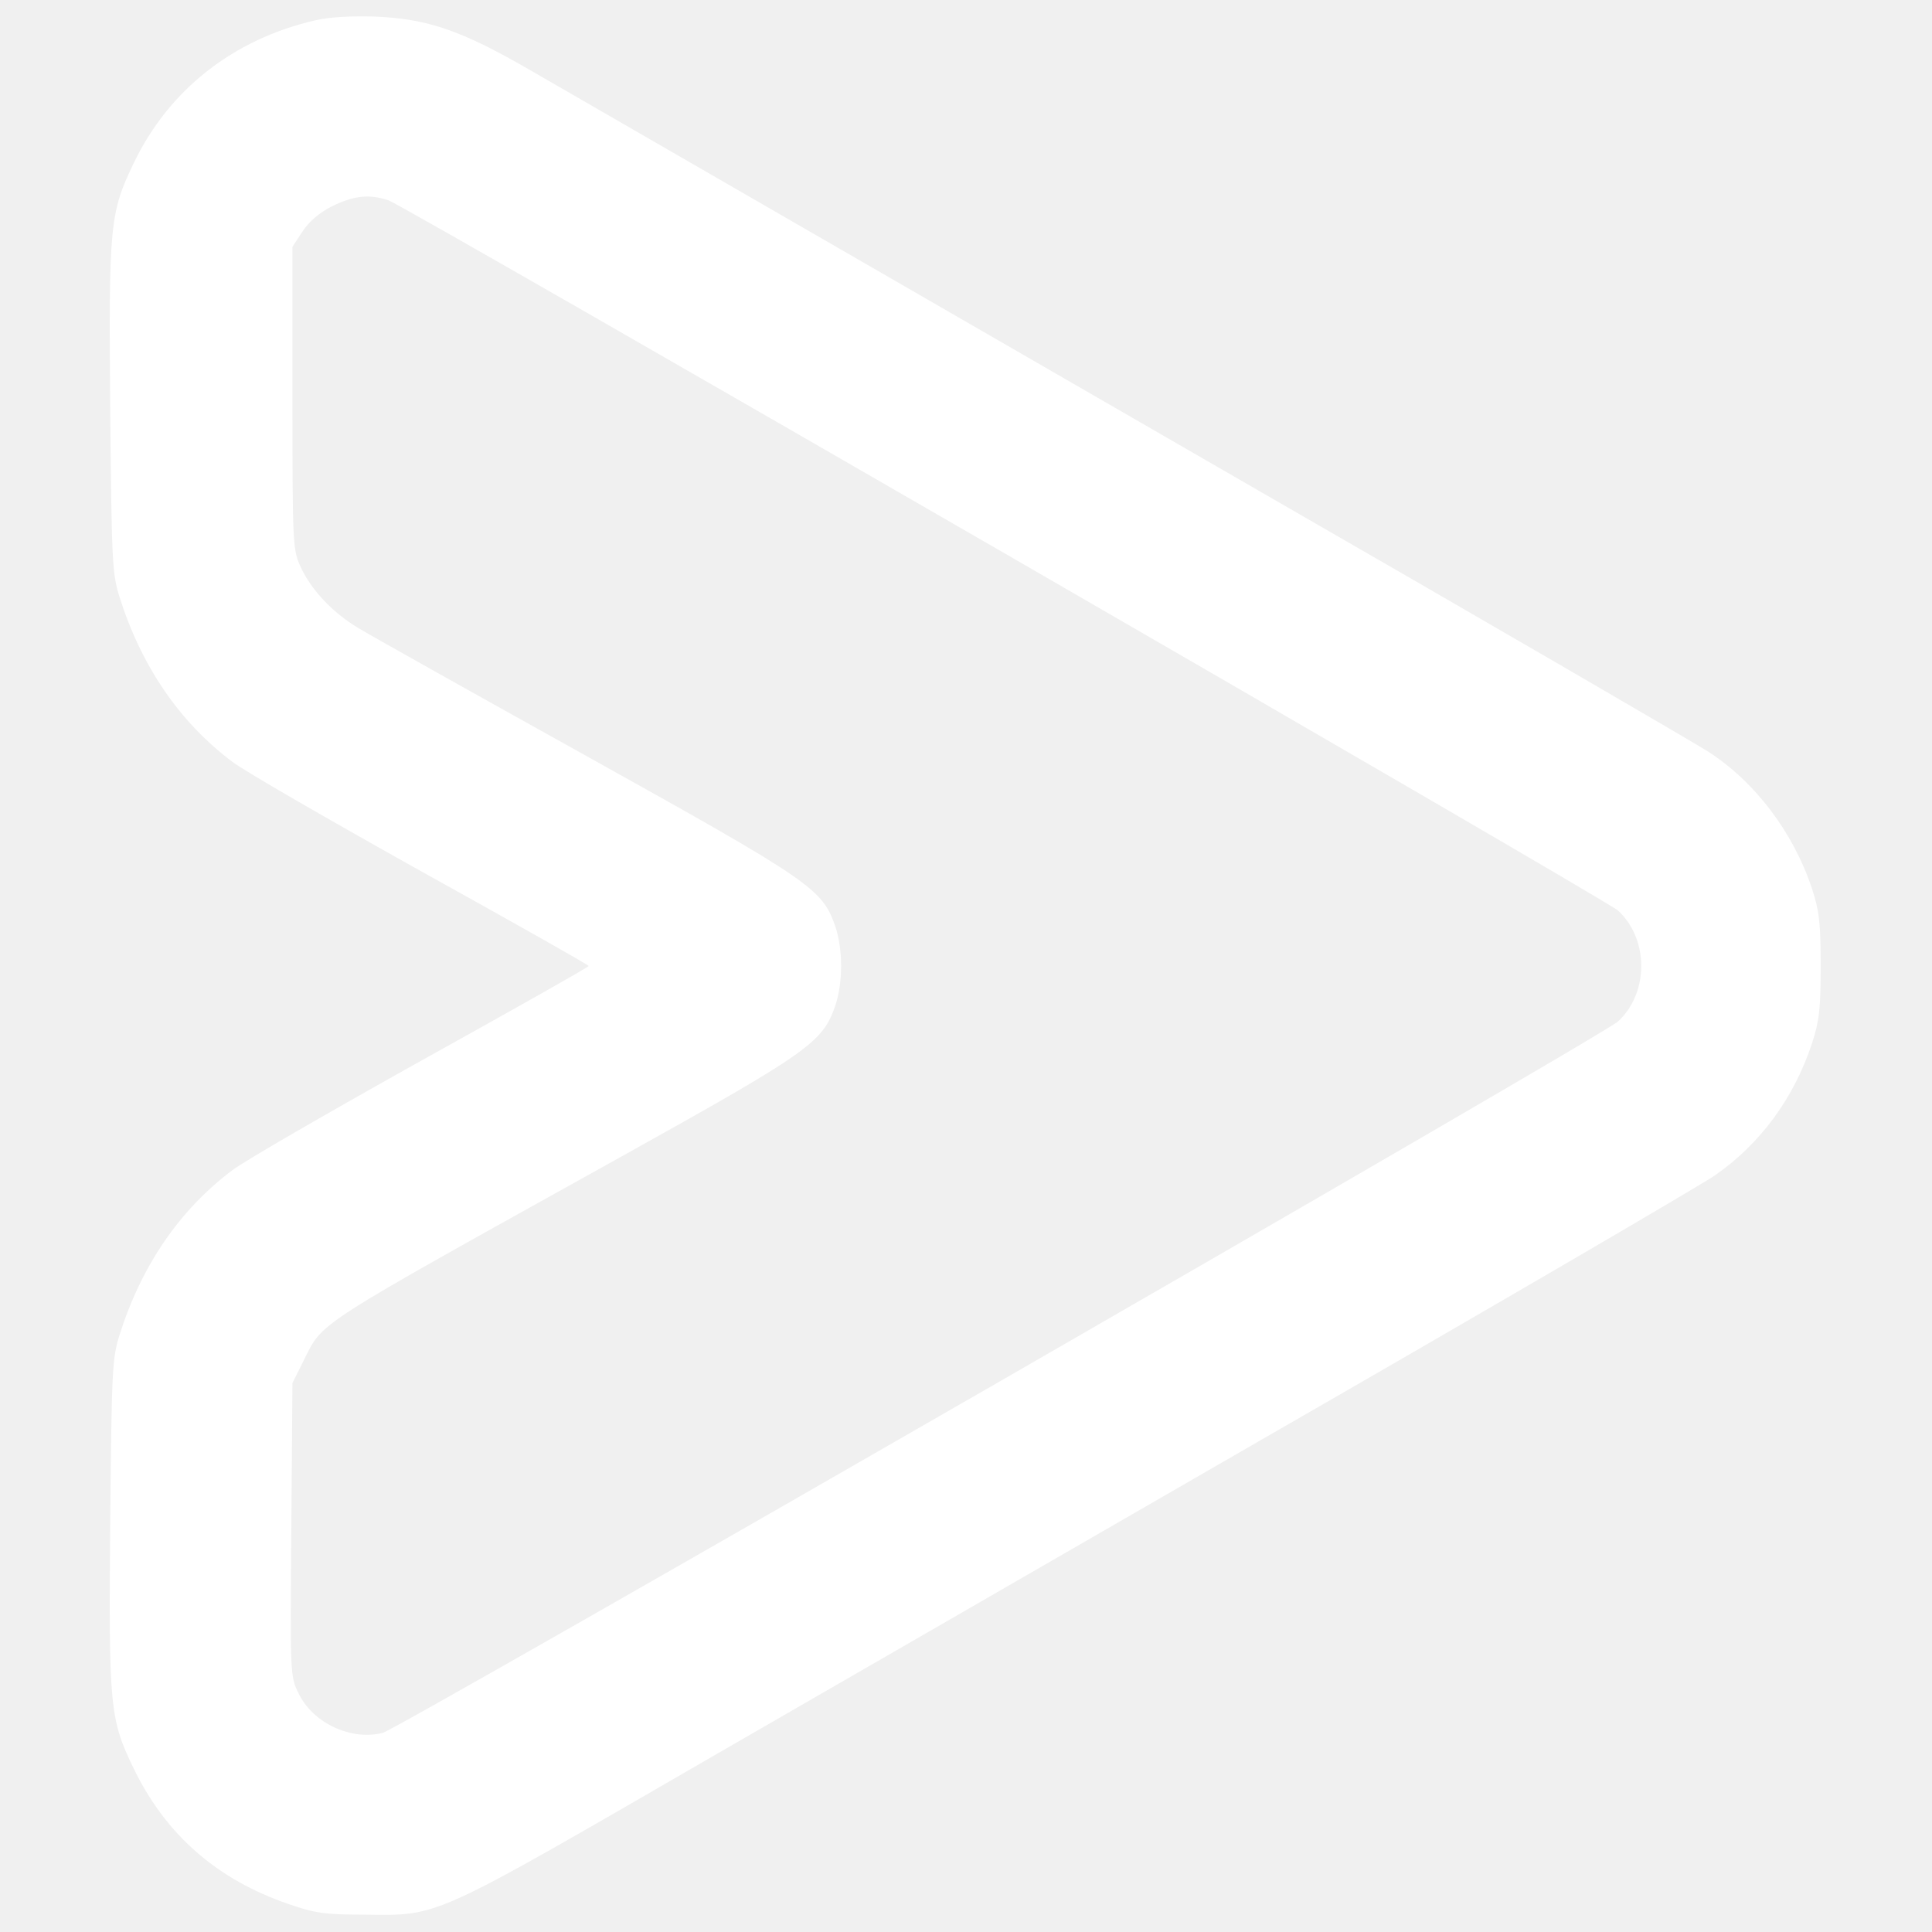
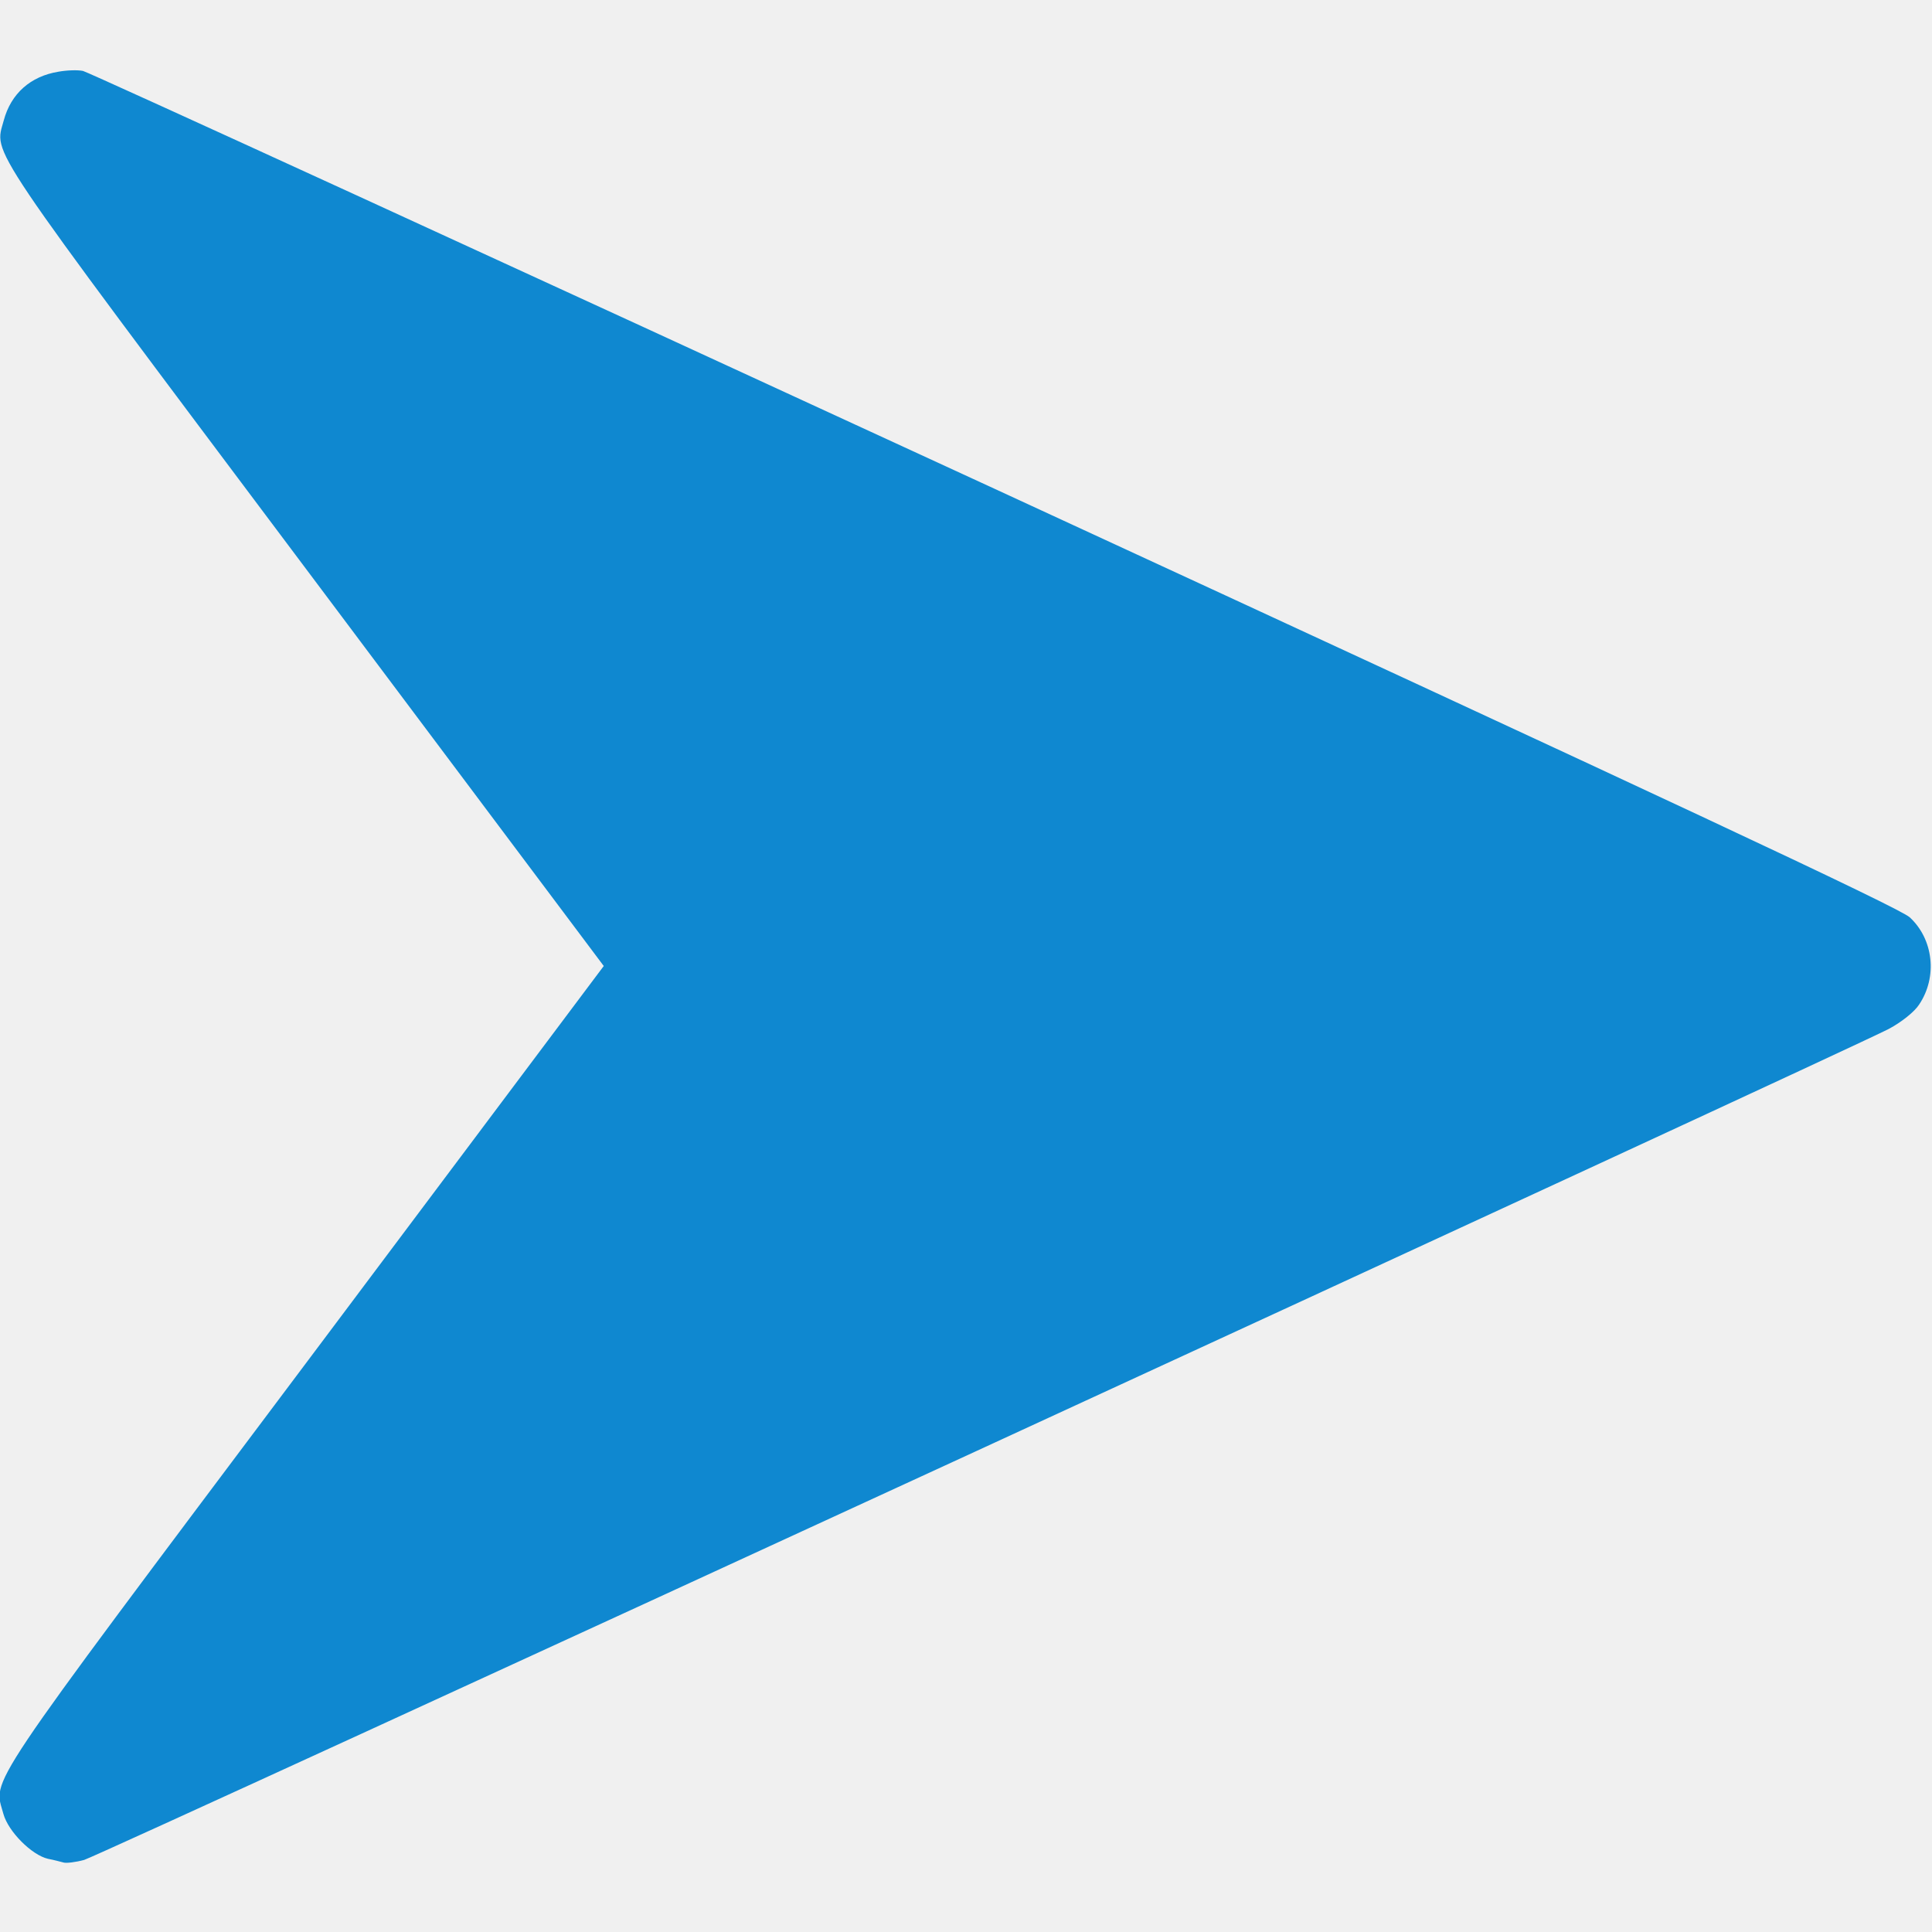
<svg xmlns="http://www.w3.org/2000/svg" version="1.0" width="512pt" height="512pt" viewBox="0 0 512 512" preserveAspectRatio="xMidYMid meet">
-   <g transform="translate(0,512) scale(0.1,-0.1)" fill="#fff" stroke="none">
-     <path d="M835 5066 c-217 -50 -387 -184 -480 -377 -64 -133 -67 -163 -63 -650 4 -409 5 -438 25 -502 58 -183 159 -331 299 -436 33 -25 260 -156 502 -291 243 -135 442 -247 442 -250 0 -3 -199 -115 -442 -250 -242 -135 -469 -266 -502 -291 -140 -105 -241 -253 -299 -436 -20 -64 -21 -93 -25 -502 -4 -485 -1 -517 62 -647 85 -176 221 -295 411 -360 69 -24 97 -28 200 -28 203 -2 169 -17 940 429 154 89 798 460 1430 825 633 364 1177 682 1211 706 120 84 208 204 256 349 19 59 23 90 23 205 0 115 -4 146 -23 205 -50 150 -151 283 -275 363 -34 22 -570 334 -1192 692 -1022 590 -1514 874 -1935 1117 -179 103 -267 133 -405 139 -64 2 -122 -1 -160 -10z m195 -477 c45 -16 3229 -1855 3258 -1882 82 -76 82 -218 0 -294 -38 -36 -3229 -1873 -3273 -1885 -83 -22 -186 25 -224 105 -22 44 -22 51 -19 434 l3 388 29 58 c54 107 14 81 841 541 501 279 535 303 569 402 20 61 20 147 0 208 -35 101 -61 119 -659 452 -302 168 -575 321 -606 340 -68 41 -124 100 -153 163 -20 45 -21 59 -21 447 l0 400 27 41 c17 26 45 50 79 67 58 28 98 32 149 15z" />
+   <g transform="translate(0,512) scale(0.1,-0.1)" fill="#0f88d0" stroke="none">
+     <path d="M155 4930 c-74 -12 -126 -58 -145 -129 -25 -93 -61 -39 796 -1182 l794 -1059 -794 -1059 c-865 -1153 -823 -1091 -797 -1188 13 -47 75 -109 118 -119 16 -3 34 -8 42 -10 7 -2 32 1 54 7 40 11 4666 2142 4782 2202 34 18 69 46 81 65 49 73 38 173 -25 231 -27 25 -645 314 -2426 1136 -1314 606 -2401 1104 -2415 1107 -14 3 -43 2 -65 -2z" />
  </g>
</svg>
